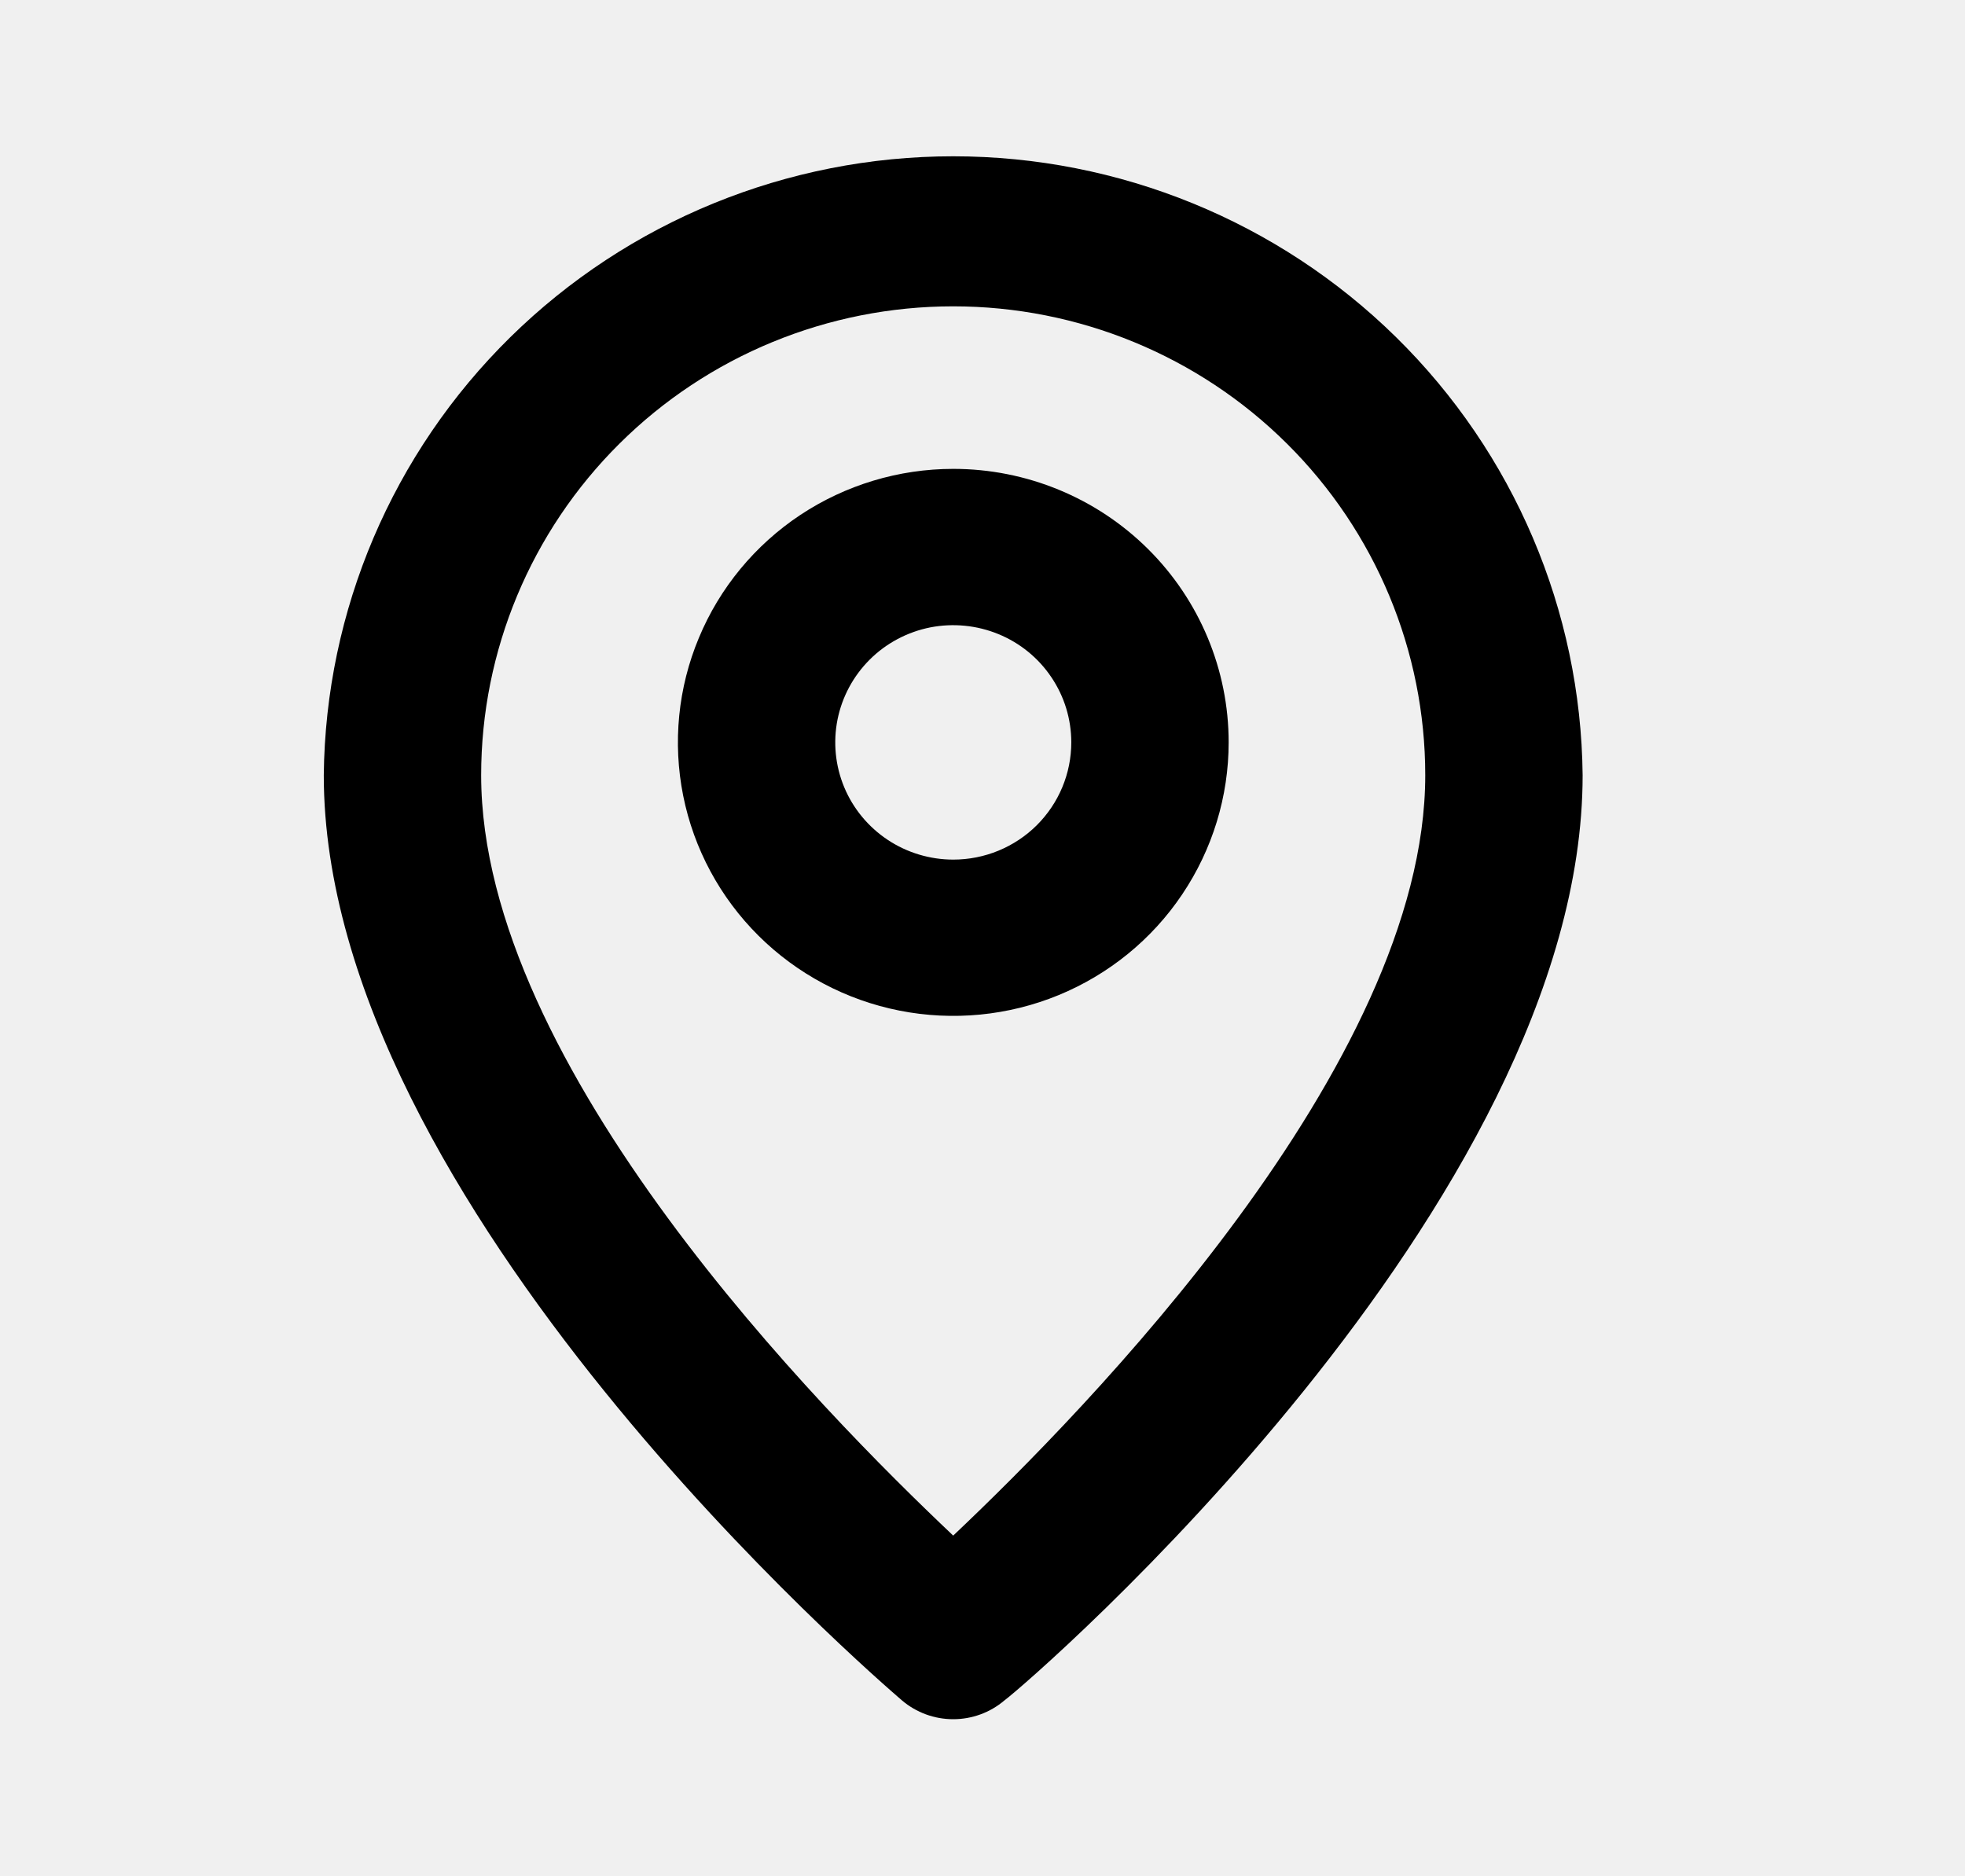
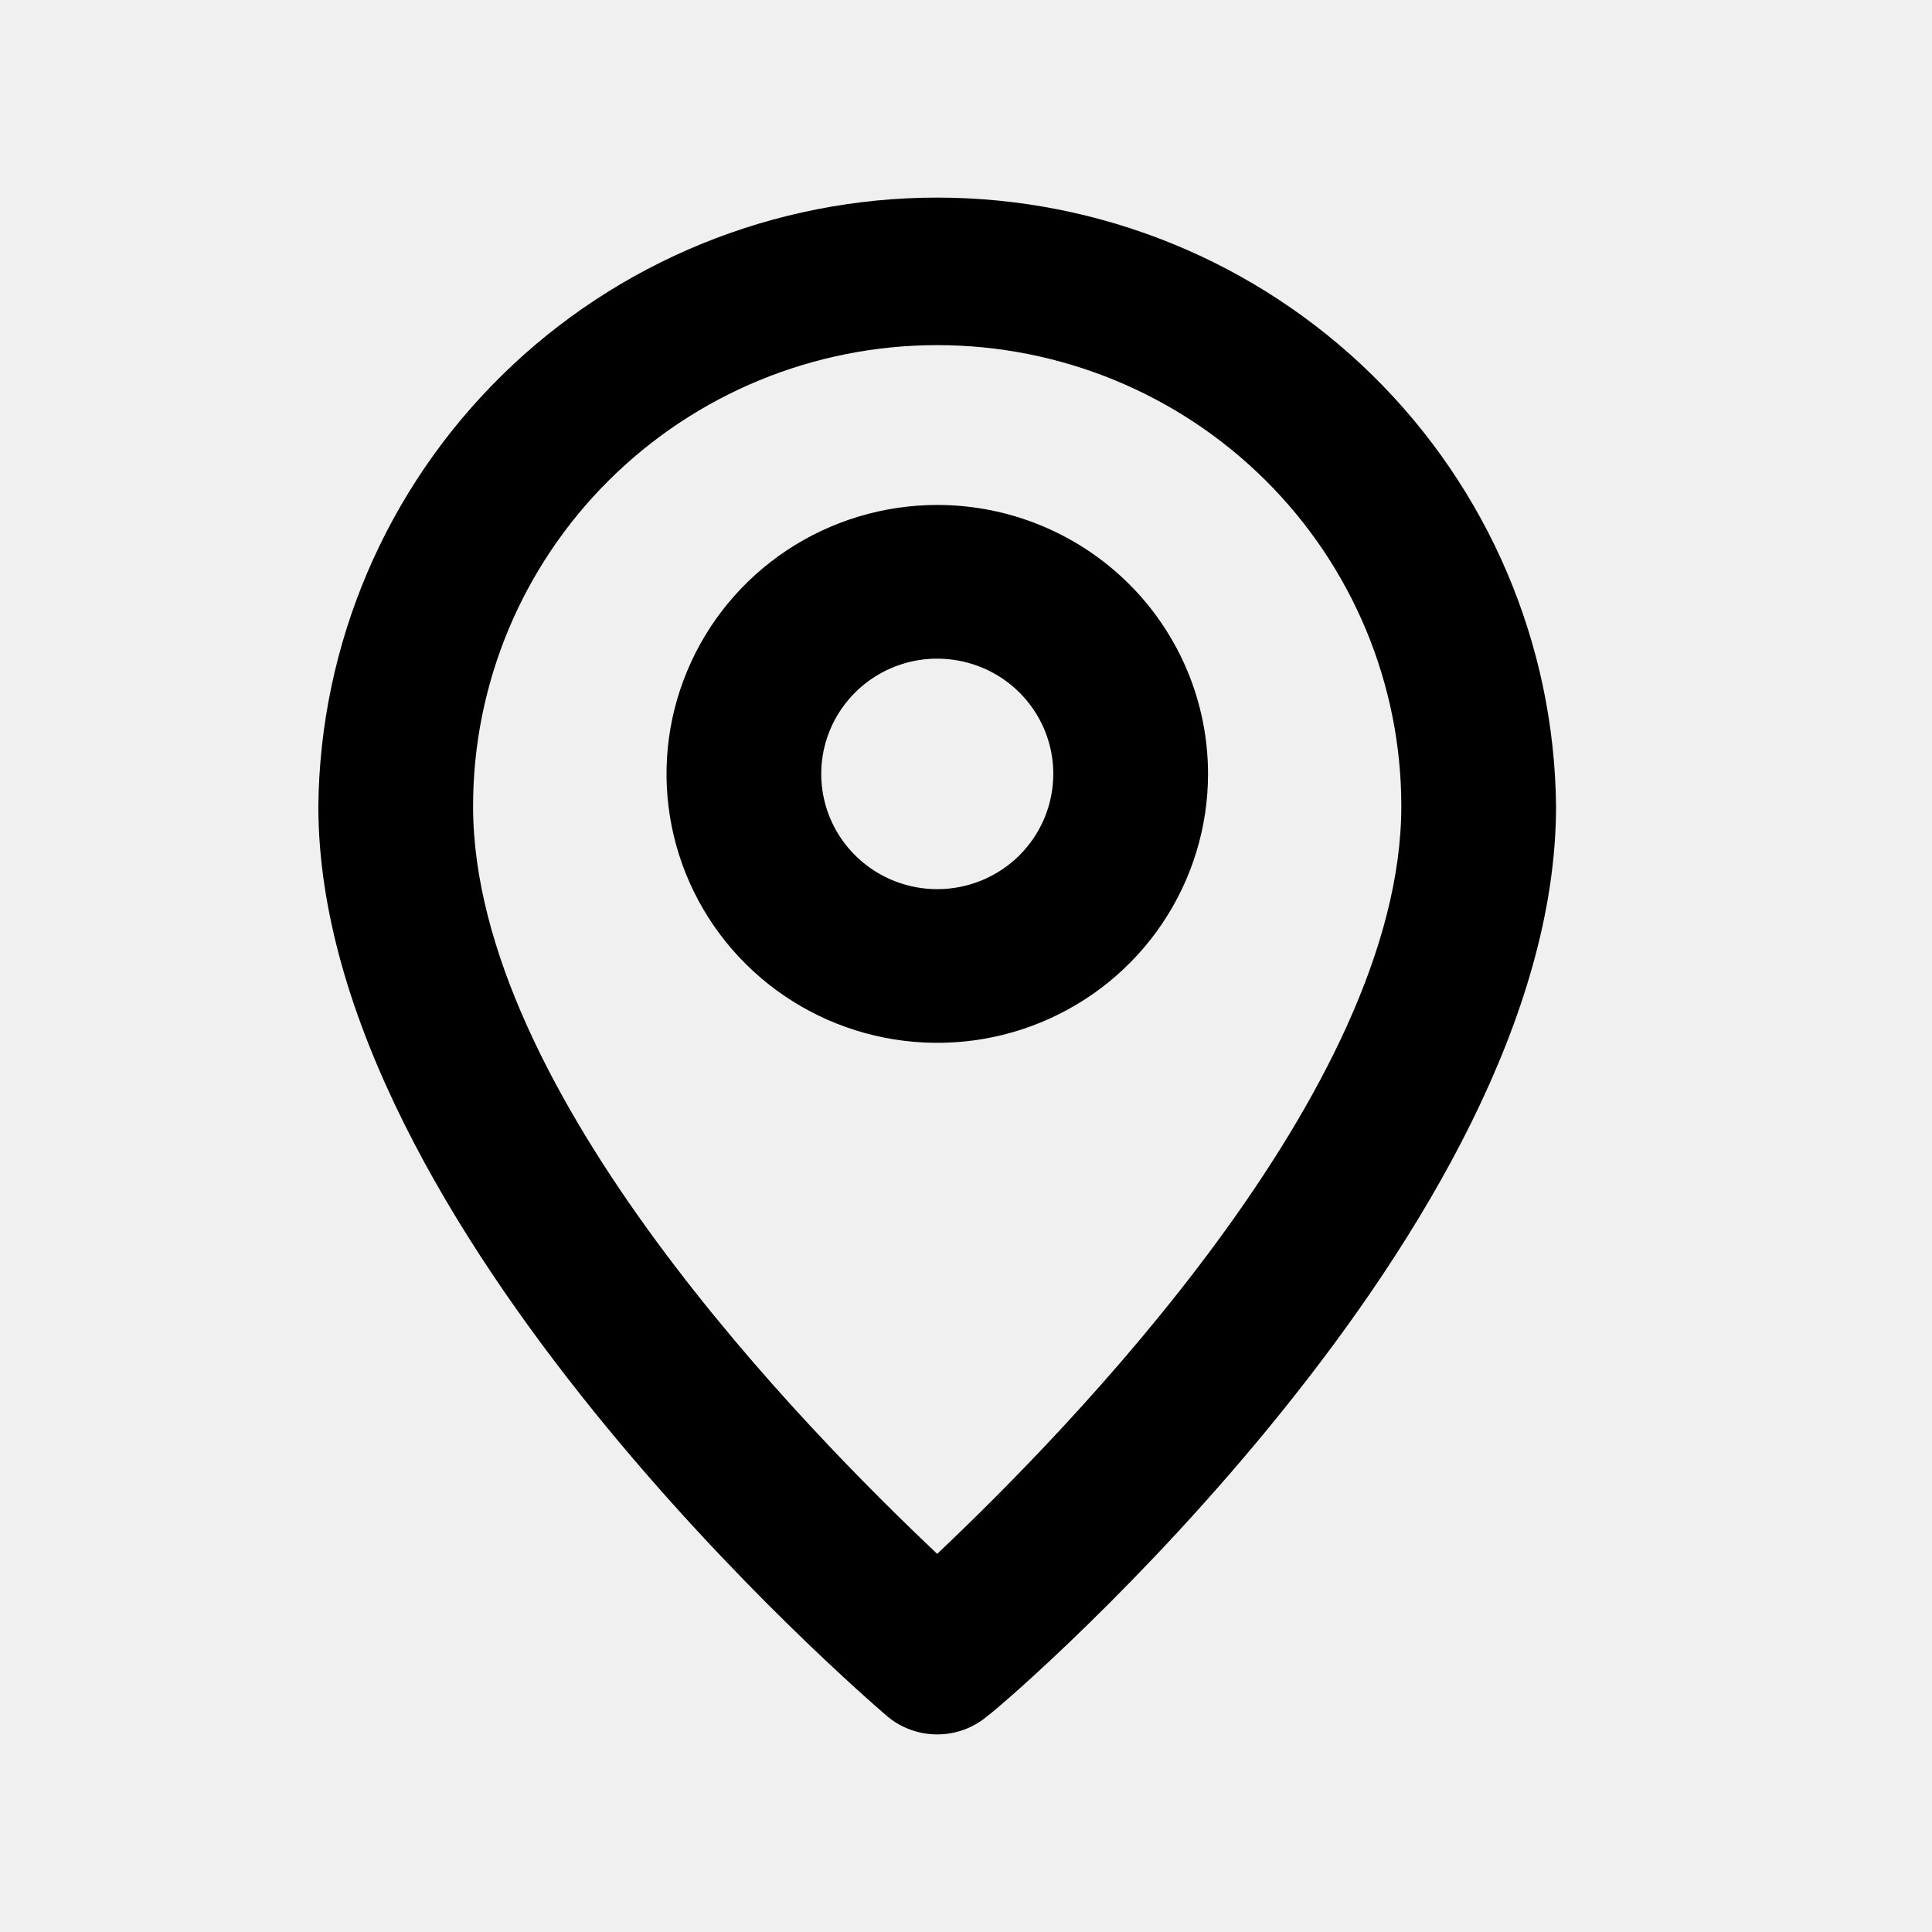
- <svg xmlns="http://www.w3.org/2000/svg" width="22" height="21" viewBox="0 0 22 21" fill="none">
+ <svg xmlns="http://www.w3.org/2000/svg" width="30" height="30" viewBox="0 0 22 21" fill="#fff">
  <path d="M10.672 1.75C8.815 1.75 7.033 2.478 5.714 3.775C4.394 5.073 3.644 6.836 3.625 8.68C3.625 13.475 9.835 18.812 10.099 19.04C10.259 19.176 10.462 19.25 10.672 19.25C10.882 19.25 11.085 19.176 11.245 19.04C11.553 18.812 17.719 13.475 17.719 8.68C17.7 6.836 16.95 5.073 15.63 3.775C14.311 2.478 12.529 1.75 10.672 1.75ZM10.672 17.194C9.201 15.803 5.387 11.944 5.387 8.68C5.387 7.288 5.944 5.952 6.935 4.968C7.926 3.983 9.27 3.43 10.672 3.43C12.074 3.43 13.418 3.983 14.409 4.968C15.4 5.952 15.957 7.288 15.957 8.68C15.957 11.918 12.143 15.803 10.672 17.194Z" fill="black" />
  <path d="M10.673 5.25C10.063 5.25 9.467 5.43 8.96 5.766C8.453 6.103 8.058 6.581 7.825 7.141C7.591 7.7 7.53 8.316 7.649 8.91C7.768 9.504 8.062 10.05 8.493 10.478C8.924 10.906 9.473 11.198 10.071 11.316C10.669 11.434 11.289 11.374 11.853 11.142C12.416 10.91 12.898 10.518 13.236 10.014C13.575 9.51 13.756 8.918 13.756 8.312C13.756 7.5 13.431 6.721 12.853 6.147C12.275 5.573 11.491 5.25 10.673 5.25ZM10.673 9.625C10.412 9.625 10.156 9.548 9.939 9.404C9.722 9.26 9.552 9.055 9.452 8.815C9.352 8.575 9.326 8.311 9.377 8.056C9.428 7.802 9.554 7.568 9.739 7.384C9.923 7.201 10.159 7.076 10.415 7.025C10.671 6.975 10.937 7.001 11.178 7.1C11.42 7.199 11.626 7.367 11.771 7.583C11.917 7.799 11.994 8.053 11.994 8.312C11.994 8.661 11.855 8.994 11.607 9.241C11.359 9.487 11.023 9.625 10.673 9.625Z" fill="black" />
</svg>
